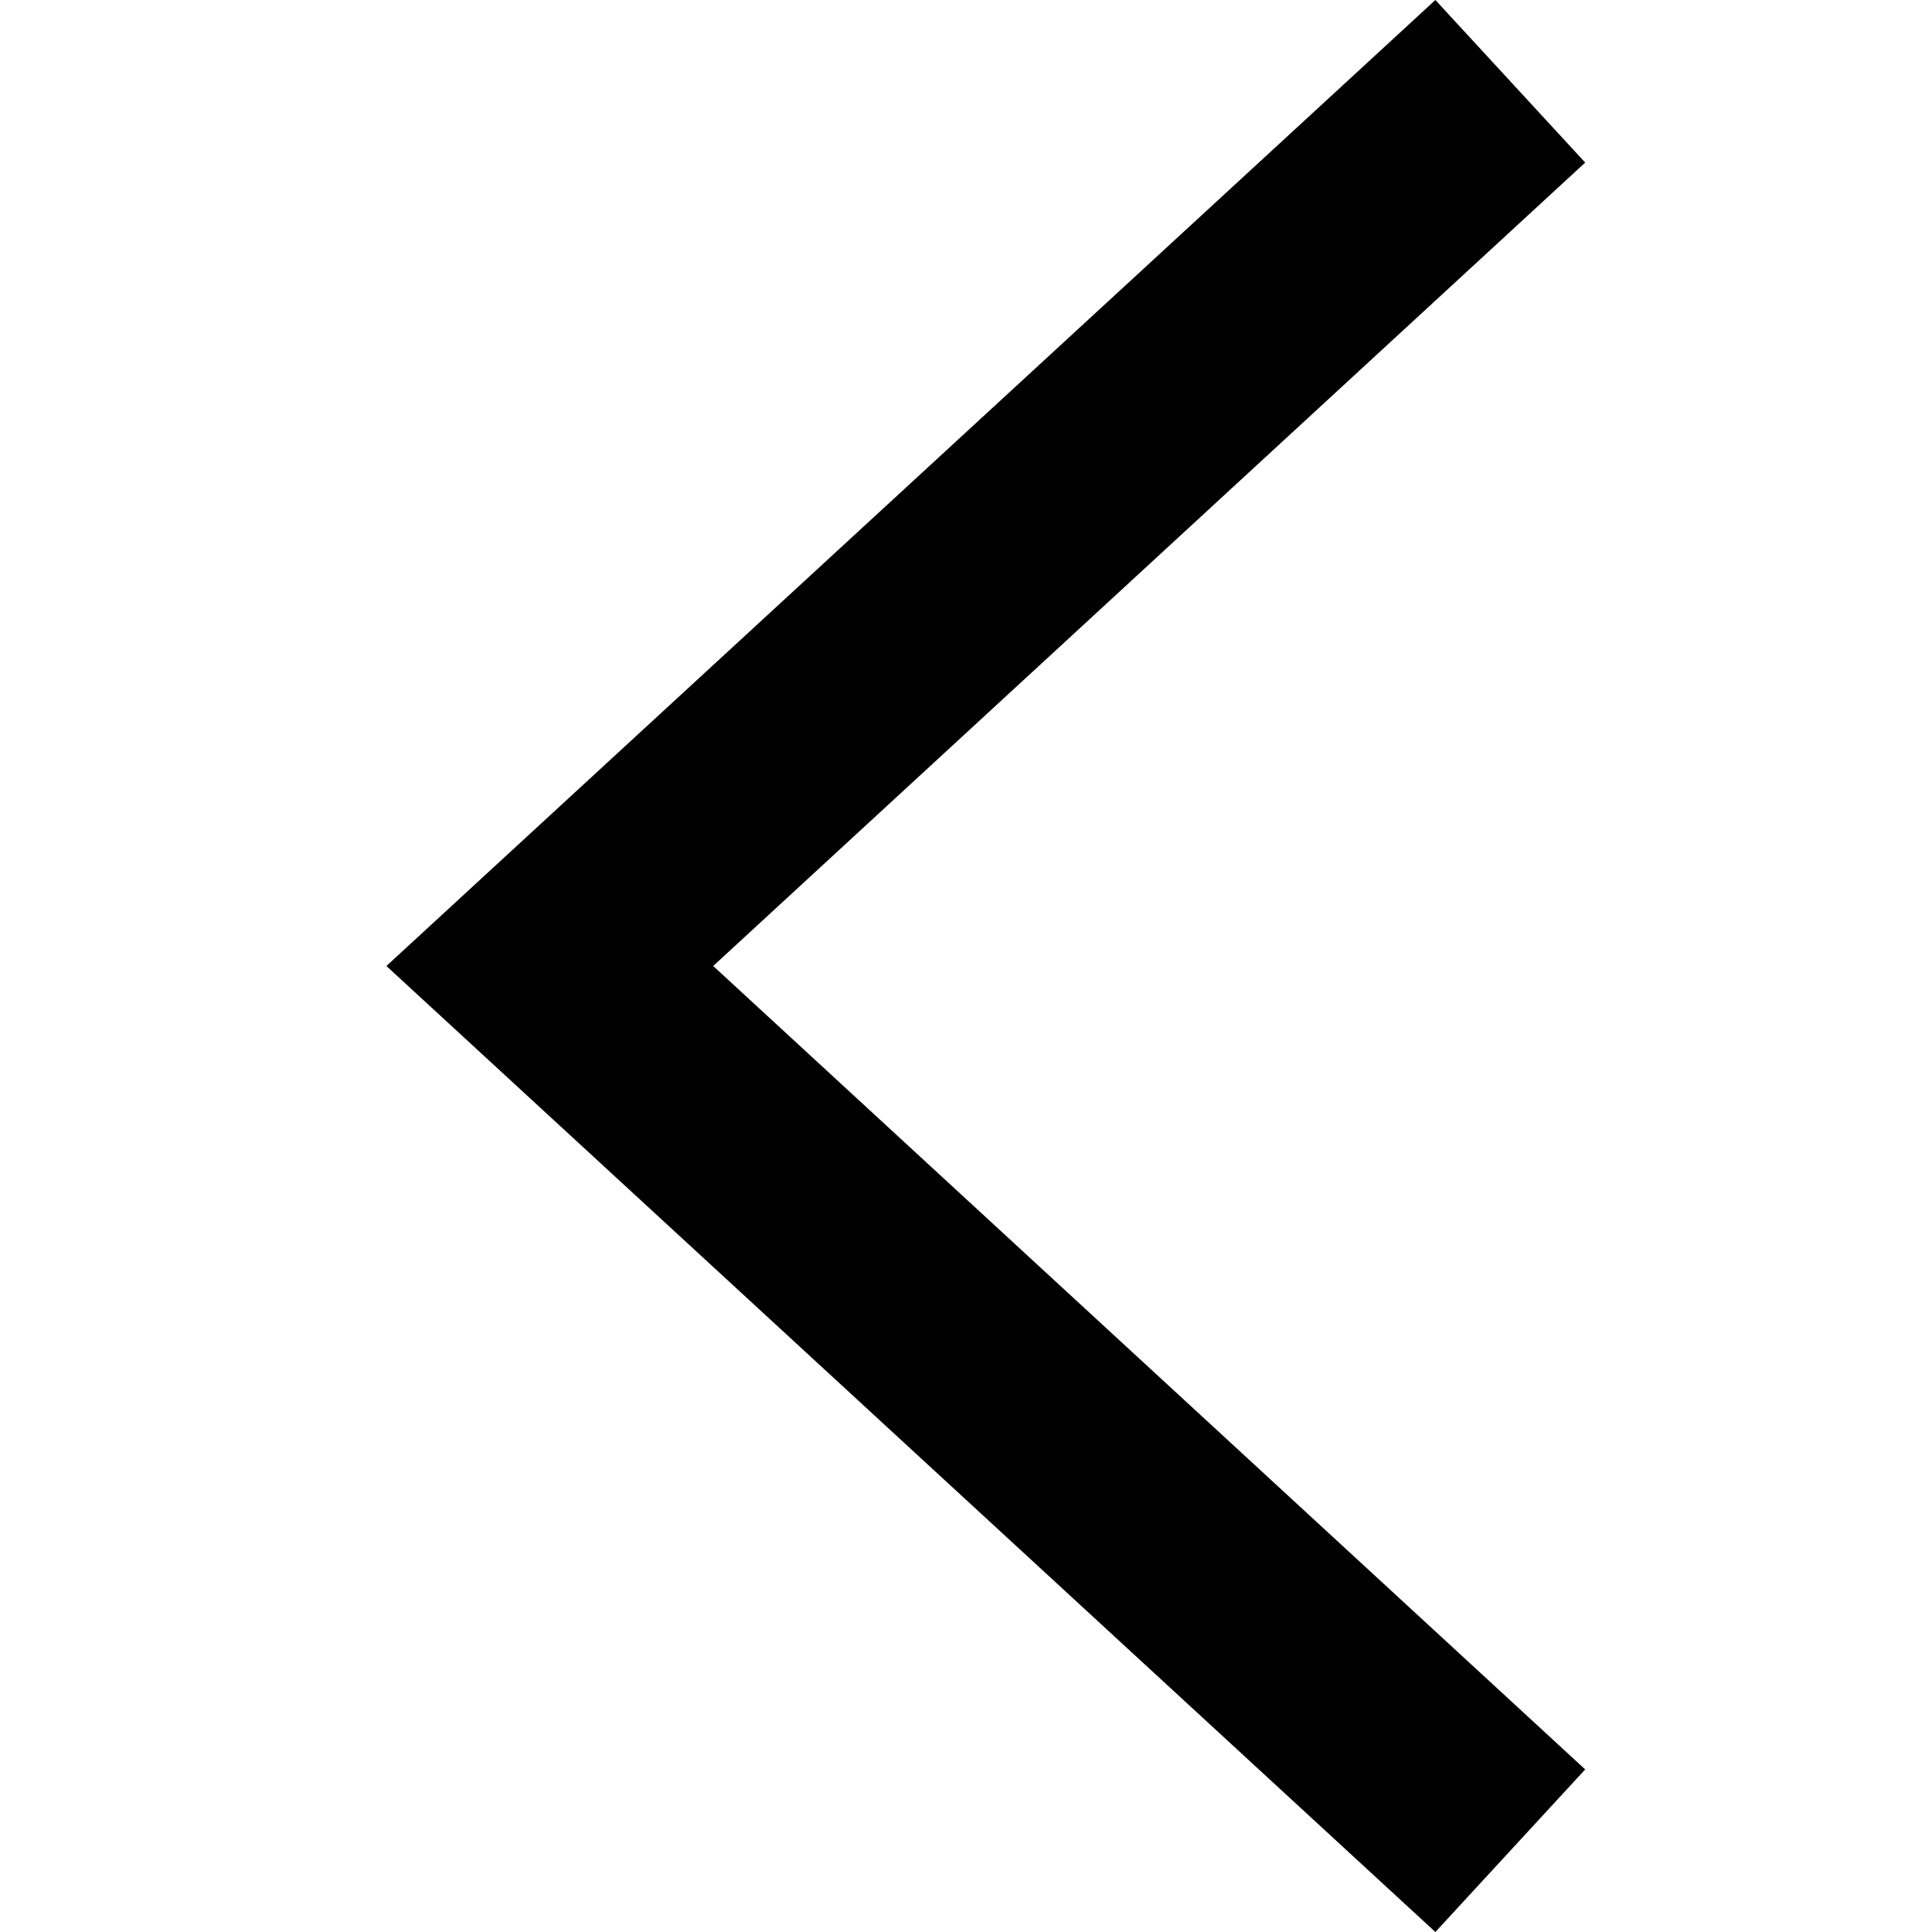
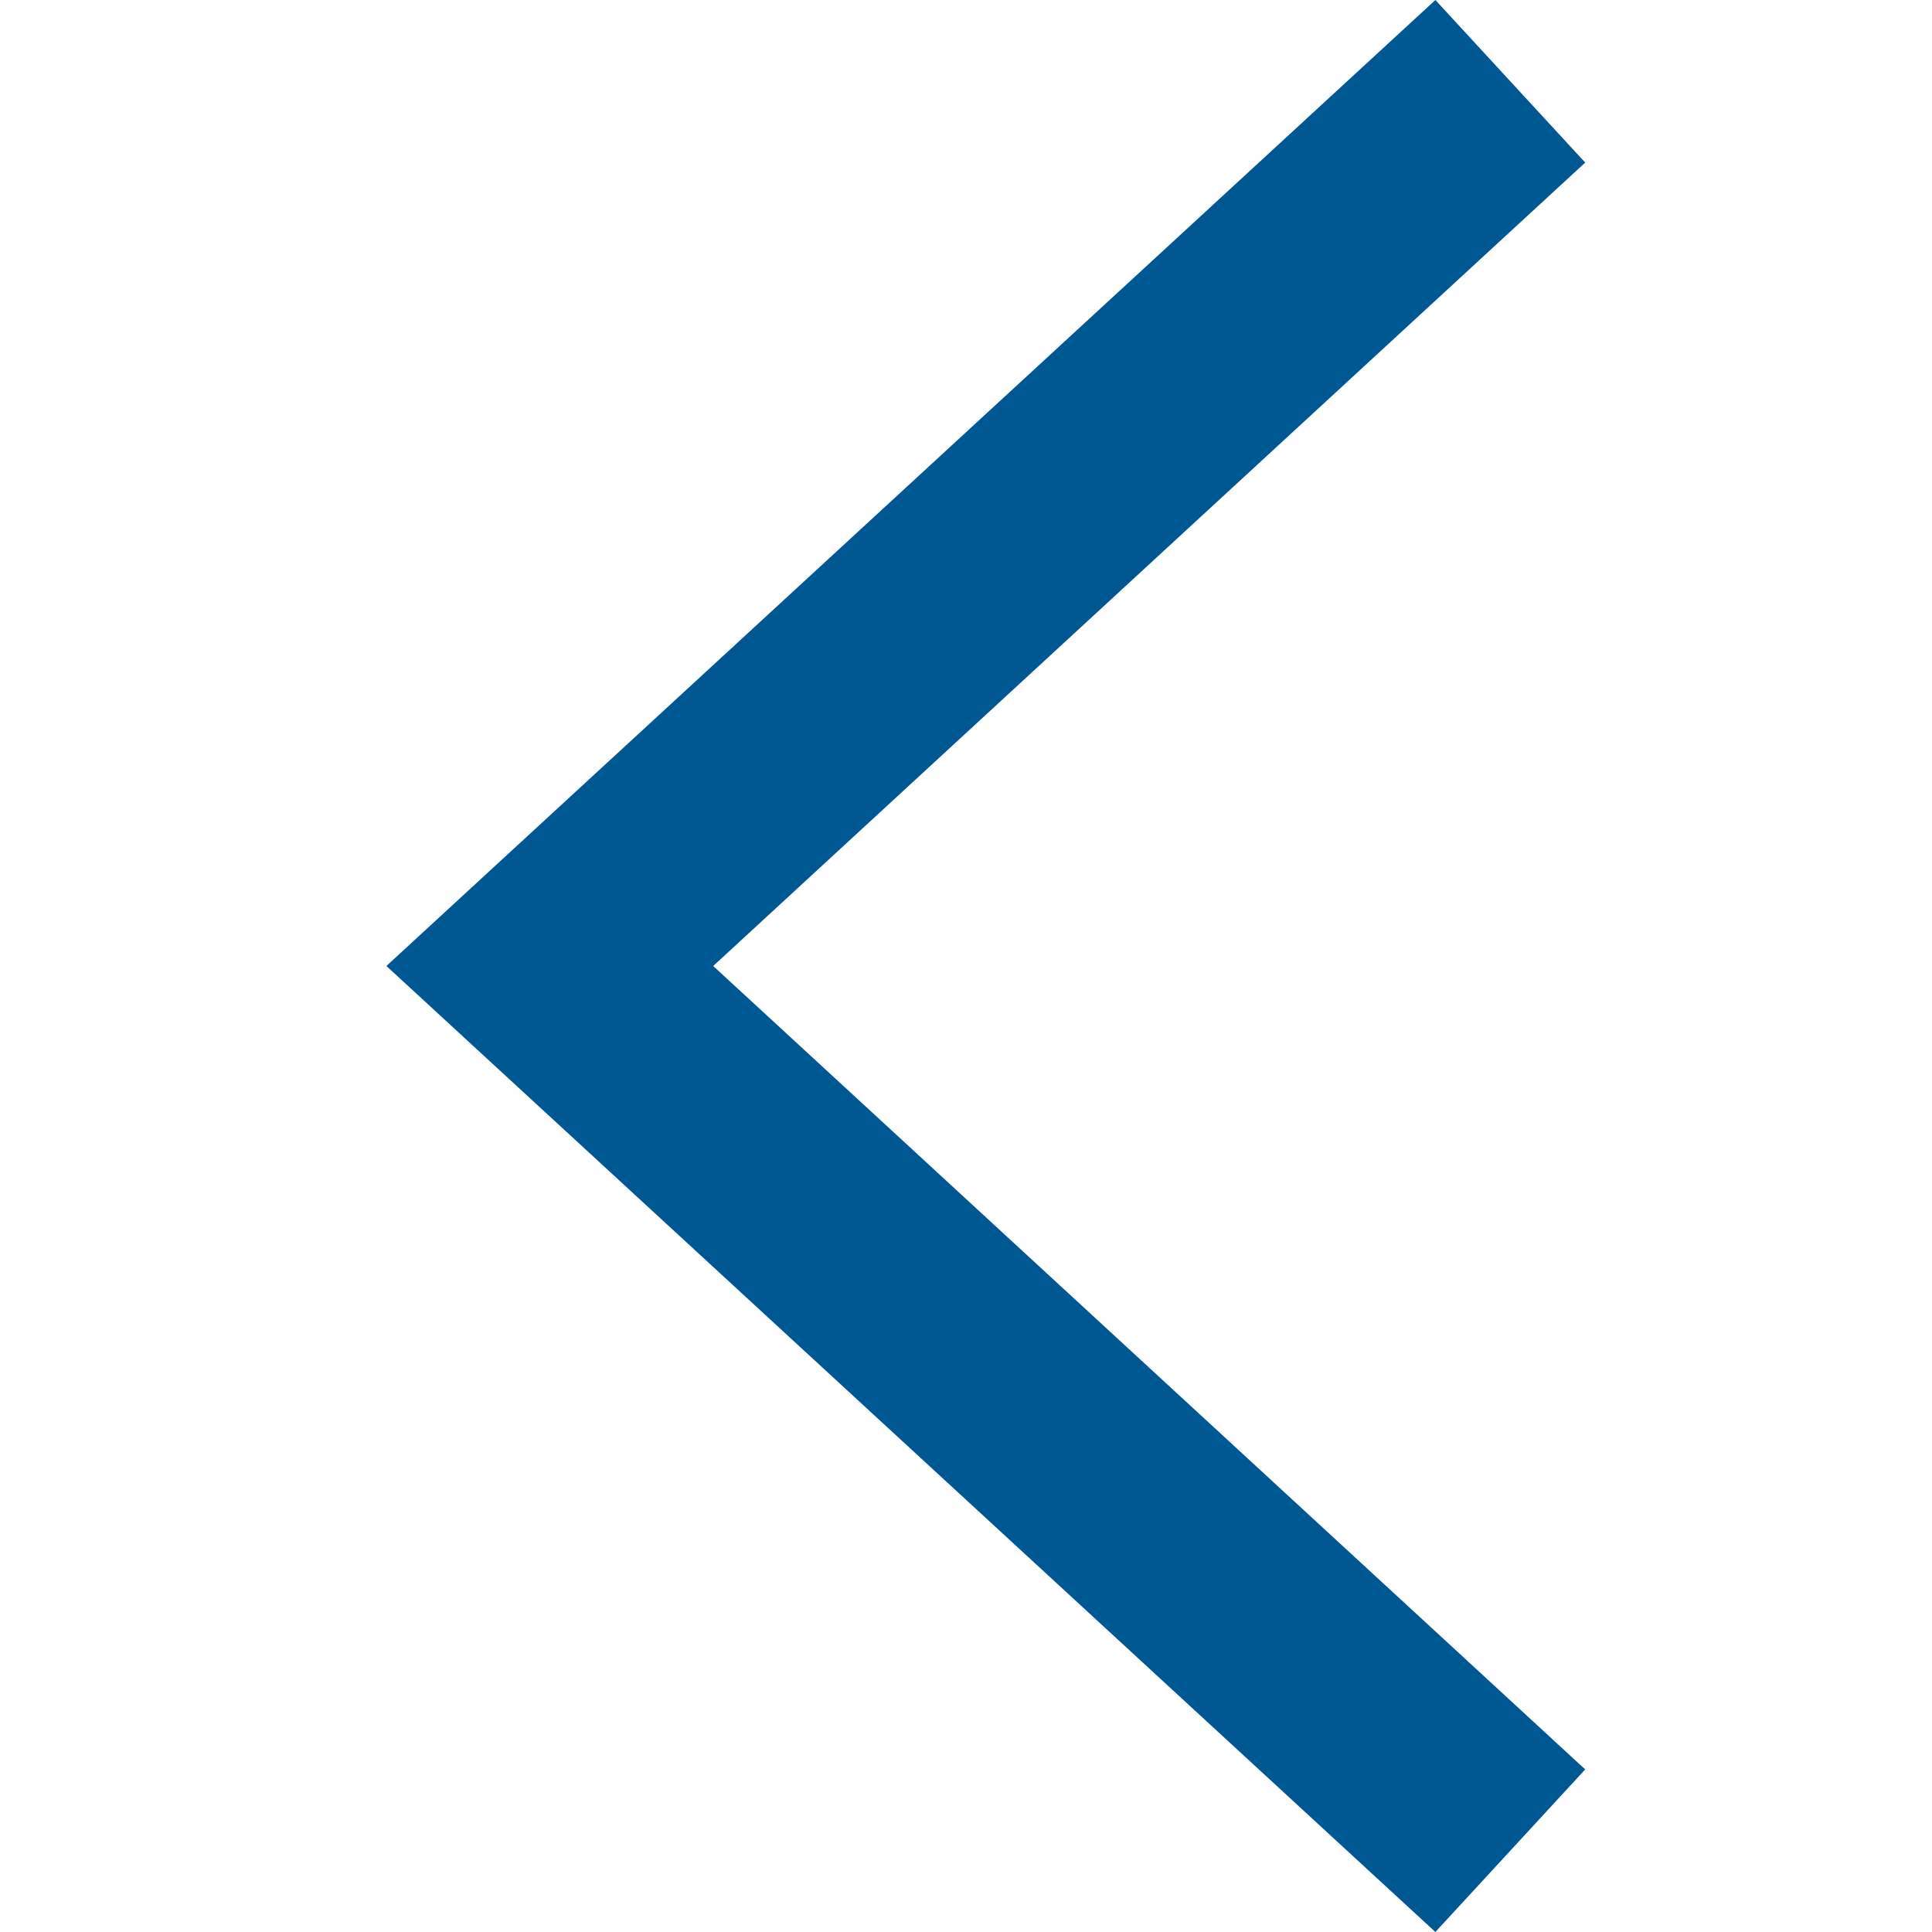
<svg xmlns="http://www.w3.org/2000/svg" width="20" height="20" viewBox="0 0 20 20" fill="none">
-   <path d="M14.859 20L4 10L14.859 0L16.41 1.683L7.383 10L16.41 18.317L14.859 20Z" fill="black" />
+   <path d="M14.859 20L4 10L14.859 0L16.41 1.683L7.383 10L16.41 18.317L14.859 20Z" fill="#005893" />
</svg>
